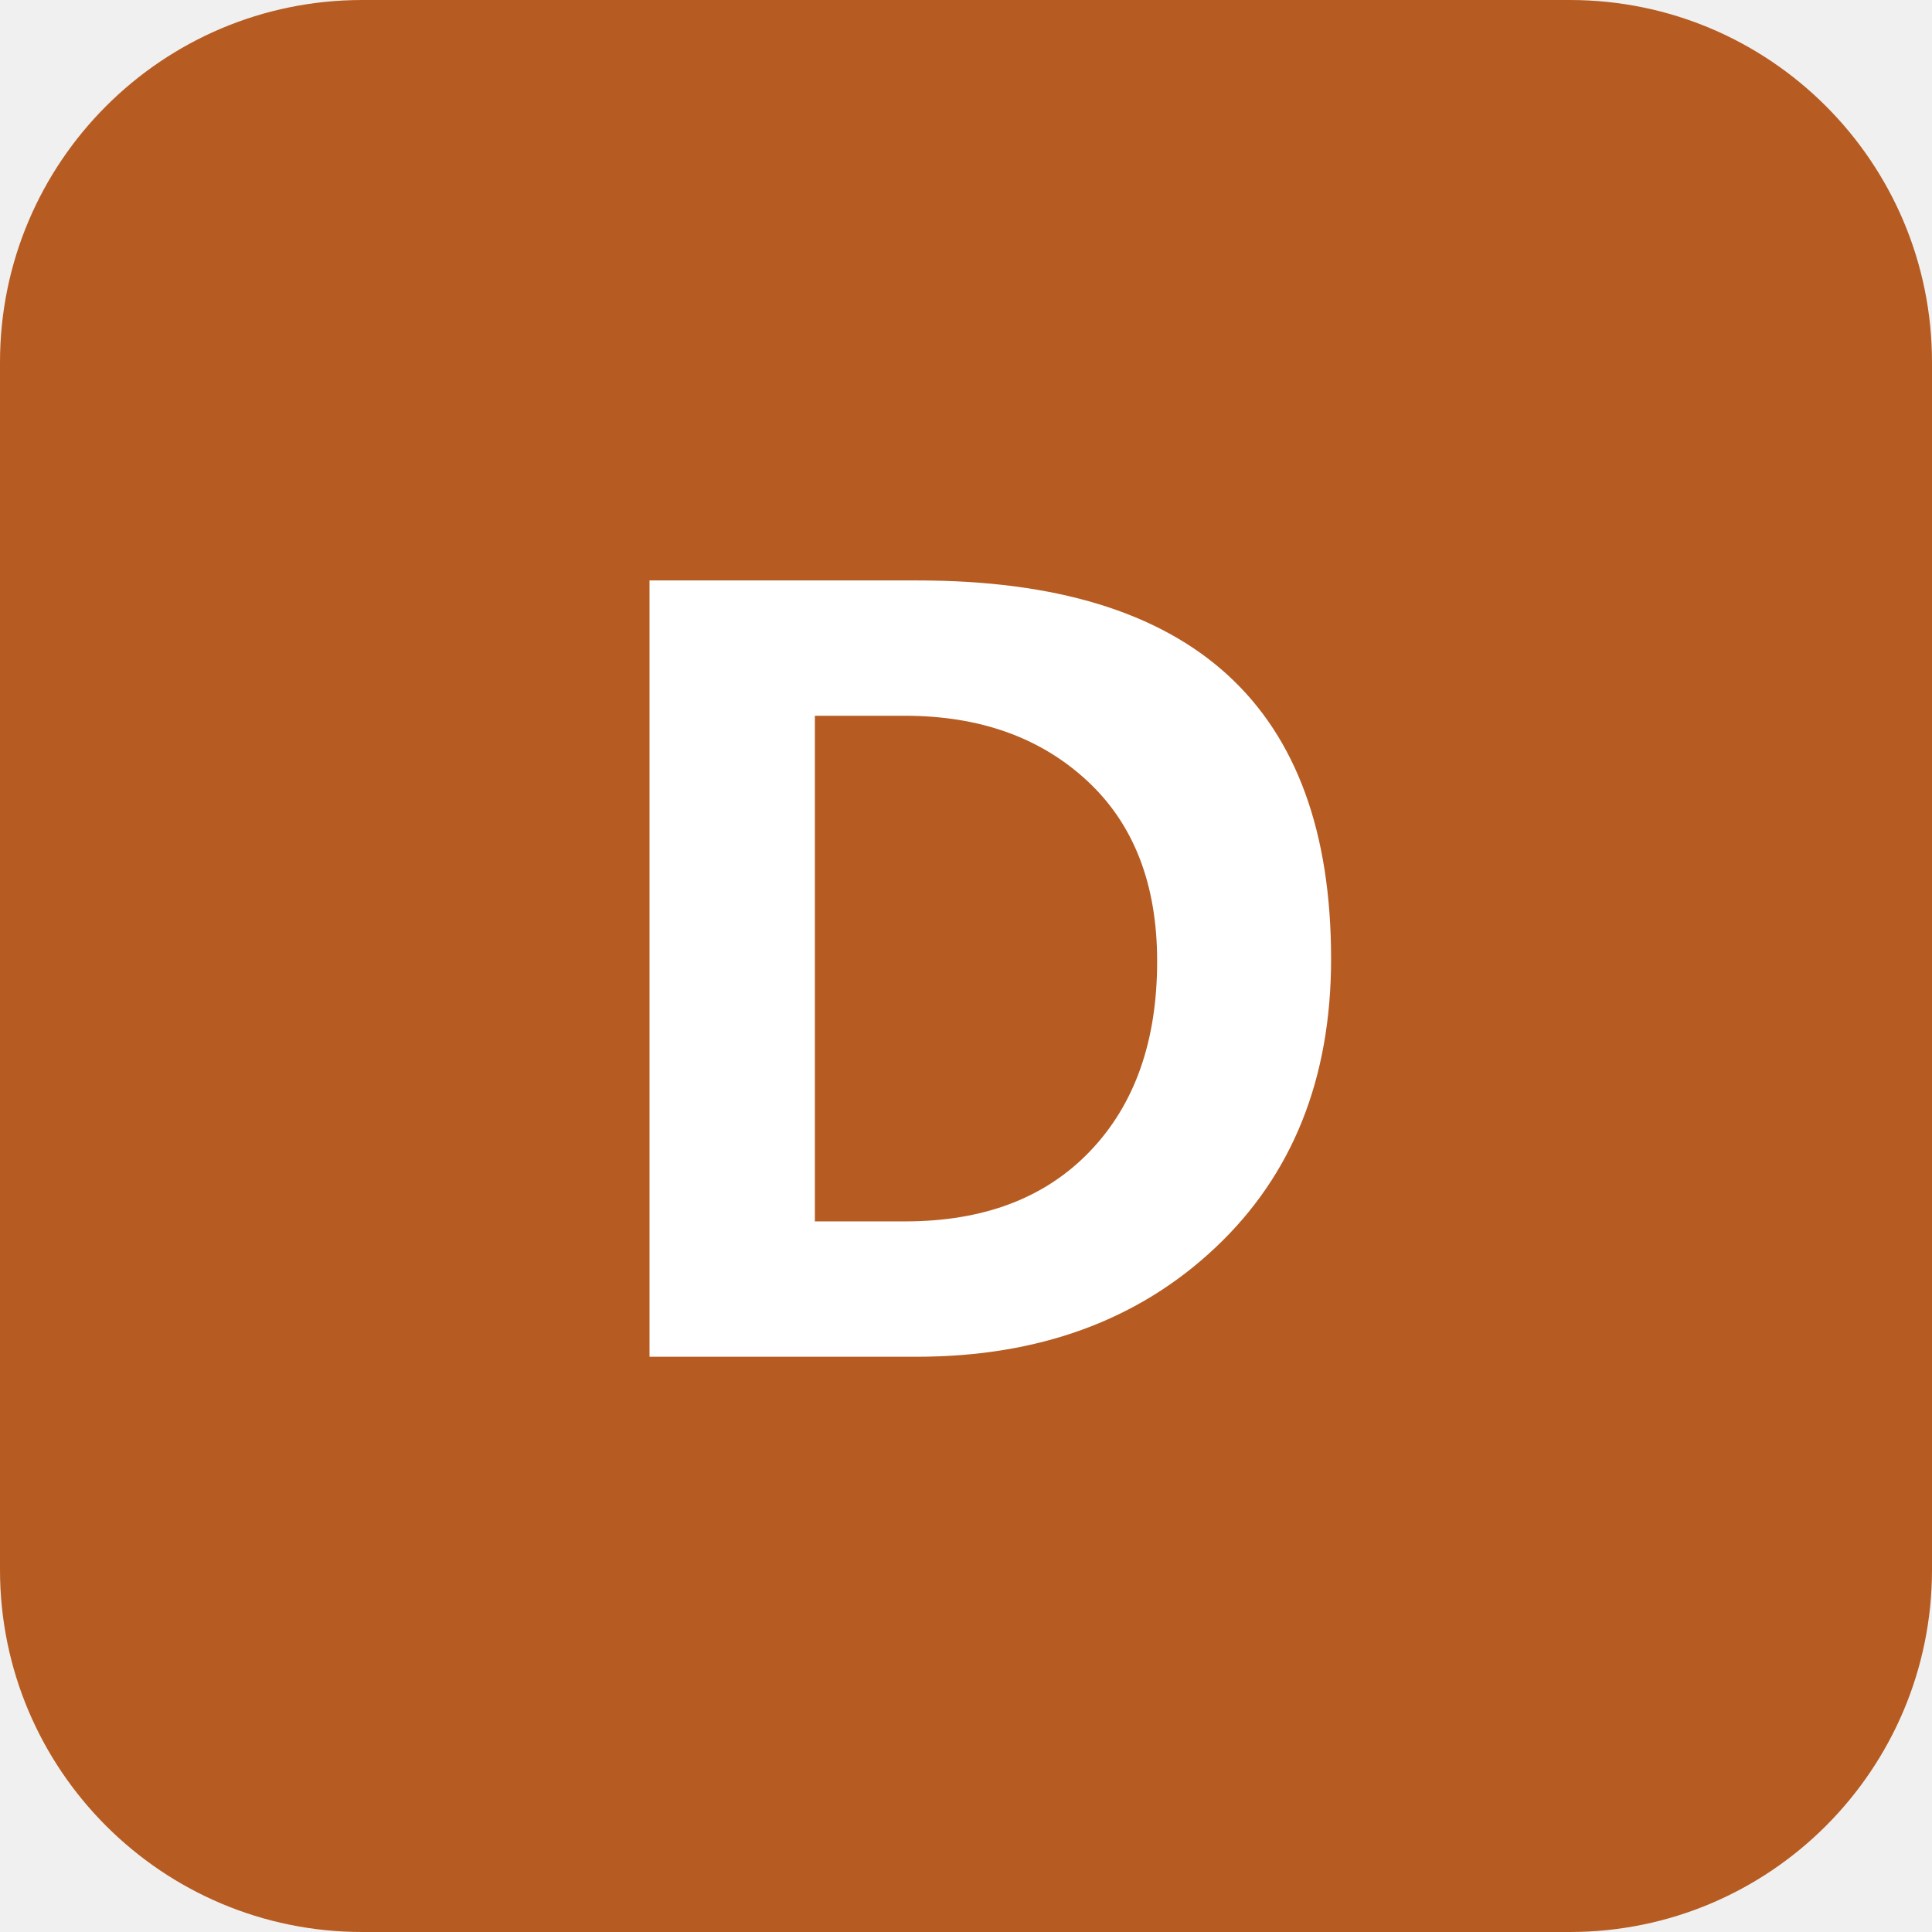
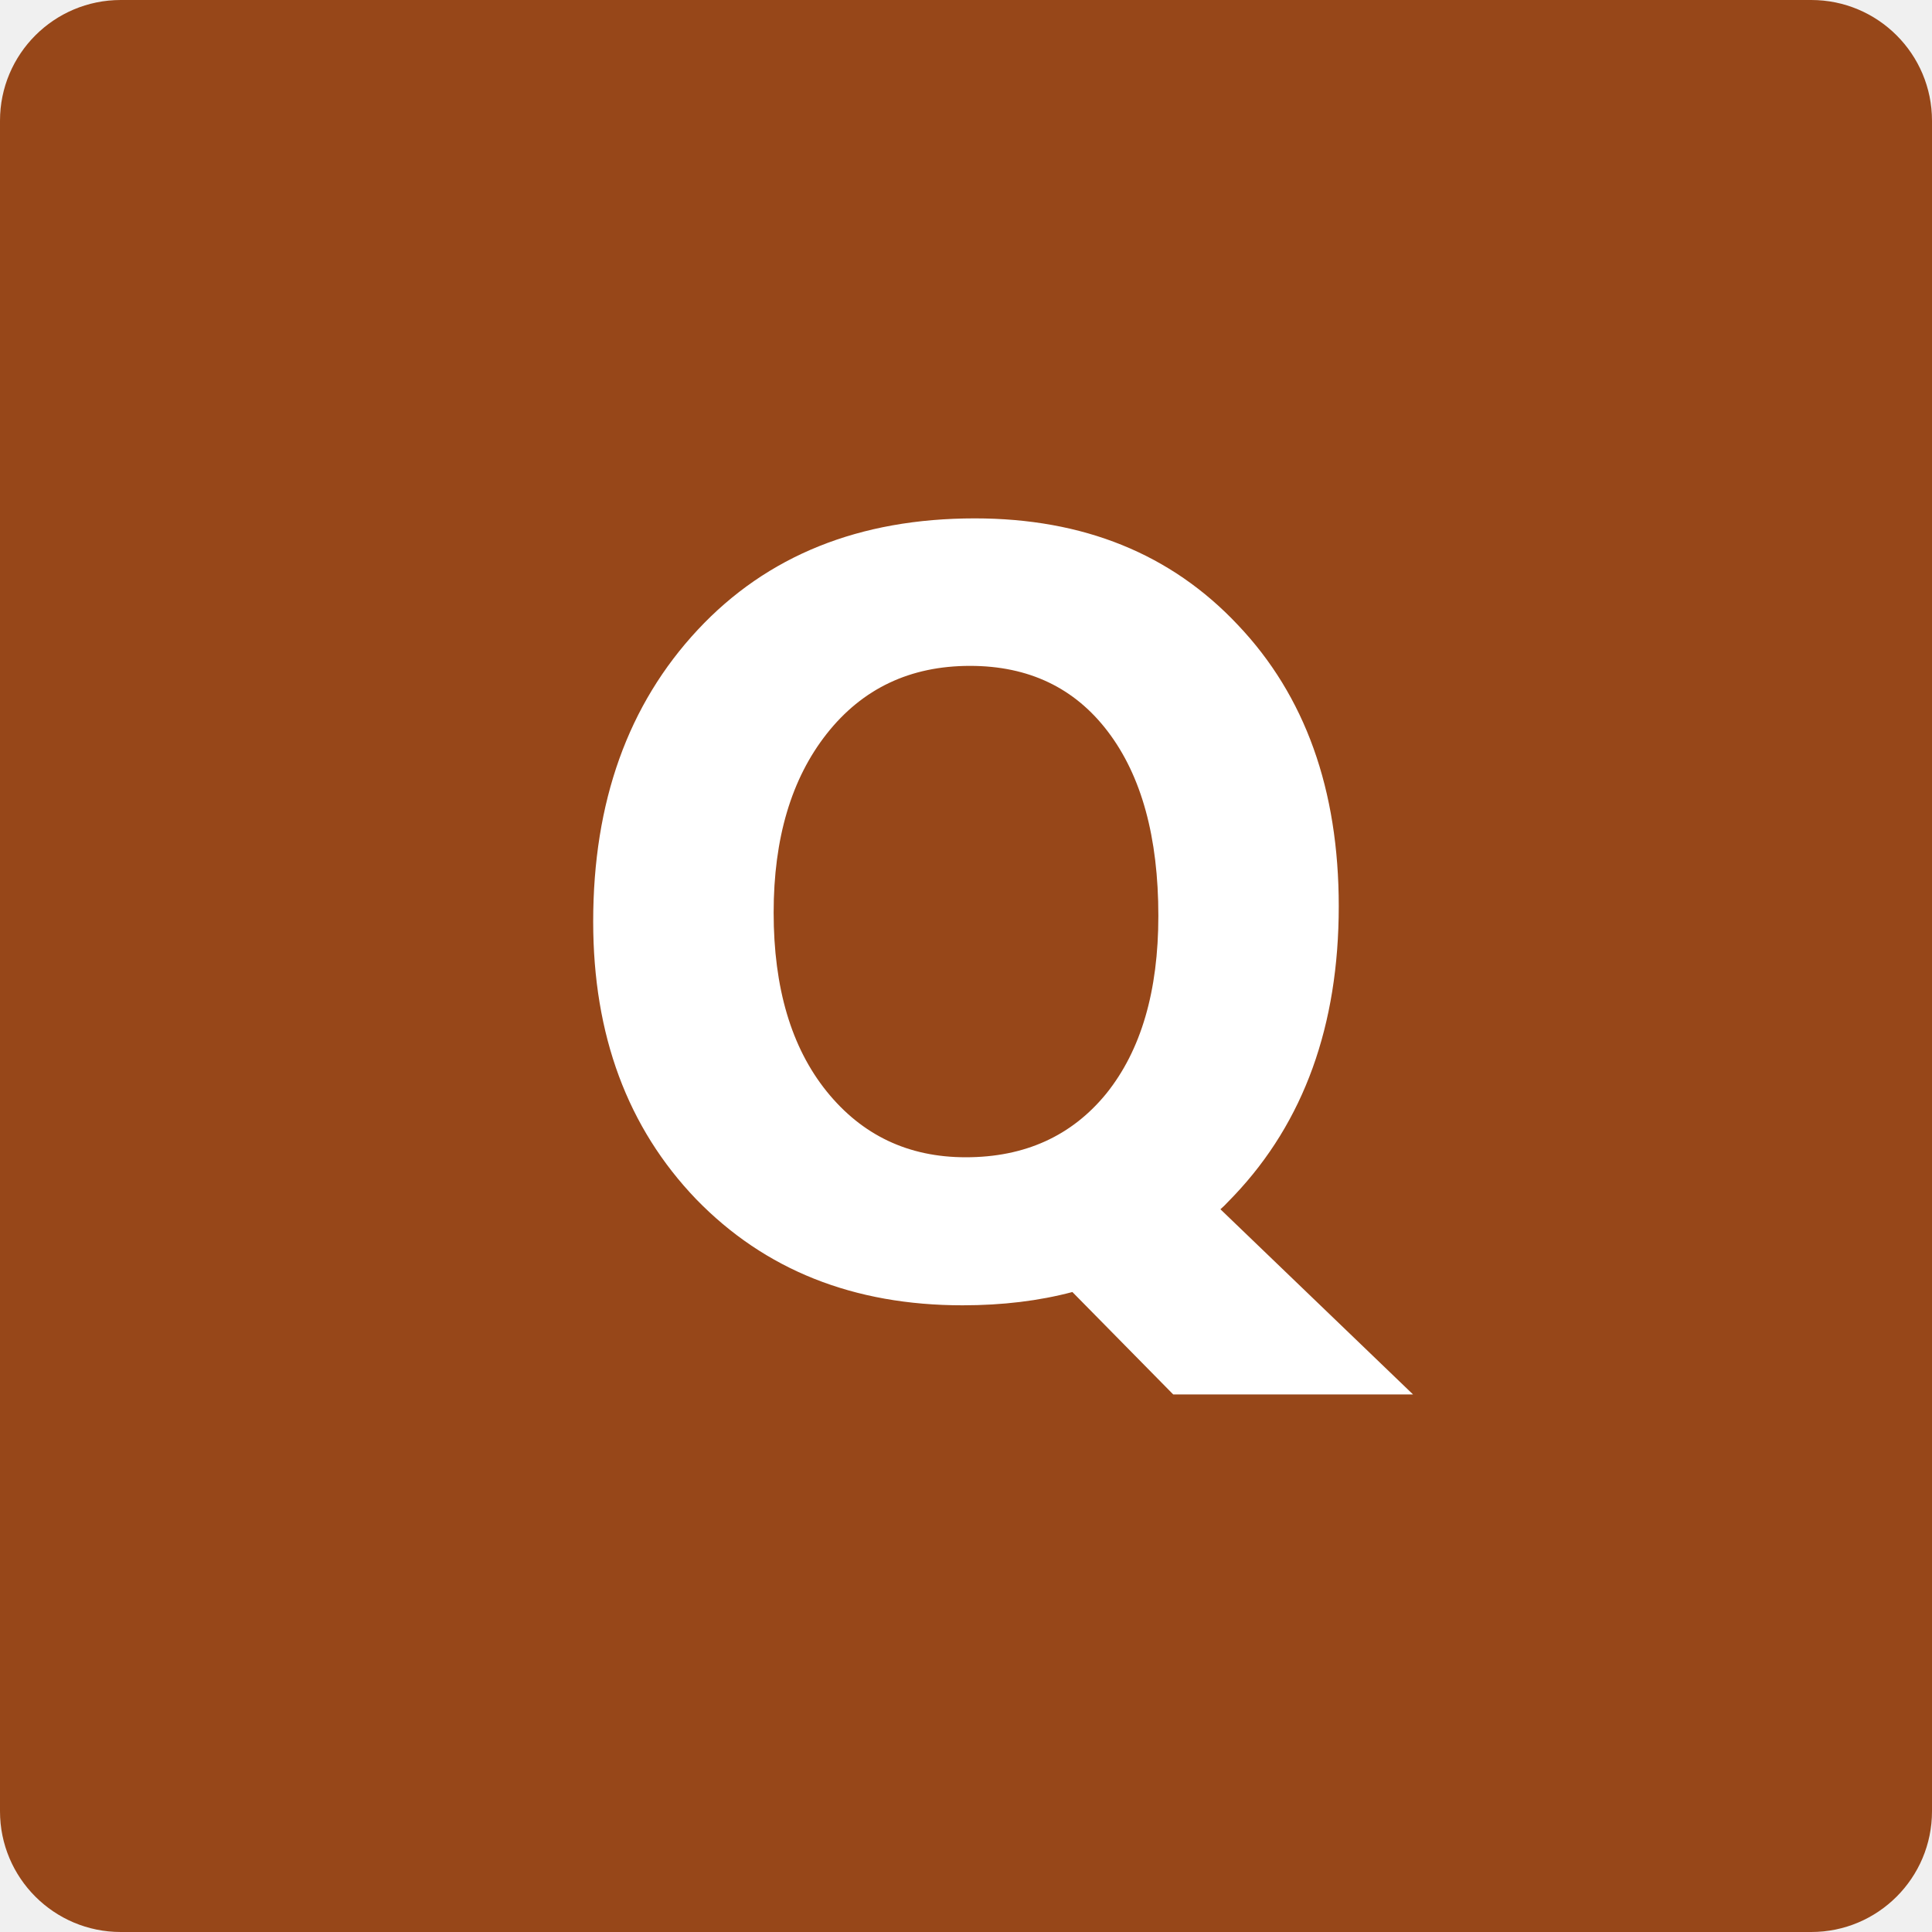
<svg xmlns="http://www.w3.org/2000/svg" viewBox="0 0 32 32" fill="none">
-   <rect width="32" height="32" rx="6" fill="#B65C22" />
-   <path fill="#FFFFFF" fill-rule="nonzero" d="M13.497,11.855L13.497,20.23 14.991,20.23C16.291,20.23 17.312,19.843 18.054,19.068 18.795,18.294 19.166,17.245 19.166,15.922 19.166,14.644 18.779,13.647 18.004,12.93 17.229,12.213 16.222,11.855 14.983,11.855L13.497,11.855z M10.758,9.614L15.198,9.614C19.764,9.614 22.047,11.703 22.047,15.881 22.047,17.868 21.407,19.463 20.129,20.666 18.851,21.87 17.202,22.472 15.182,22.472L10.758,22.472 10.758,9.614z" />
+   <rect width="32" height="32" rx="2" fill="#974719" />
+   <path fill="#FFFFFF" fill-rule="nonzero" d="M16.066,11.029C15.075,11.029 14.284,11.404 13.693,12.154 13.107,12.898 12.814,13.885 12.814,15.116 12.814,16.364 13.107,17.351 13.693,18.078 14.279,18.804 15.046,19.168 15.995,19.168 16.974,19.168 17.75,18.816 18.324,18.113 18.899,17.398 19.186,16.417 19.186,15.169 19.186,13.868 18.907,12.851 18.351,12.119 17.8,11.392 17.038,11.029 16.066,11.029z M16.145,8.586C17.944,8.586 19.397,9.174 20.504,10.352 21.617,11.524 22.174,13.077 22.174,15.01 22.174,16.985 21.597,18.582 20.443,19.8 20.402,19.841 20.363,19.881 20.328,19.919 20.293,19.957 20.255,19.994 20.214,20.029L23.404,23.096 19.432,23.096 17.762,21.4C17.211,21.546 16.605,21.62 15.943,21.62 14.138,21.62 12.667,21.034 11.53,19.862 10.394,18.678 9.825,17.146 9.825,15.265 9.825,13.279 10.403,11.668 11.557,10.431 12.705,9.201 14.235,8.586 16.145,8.586z" />
</svg>
